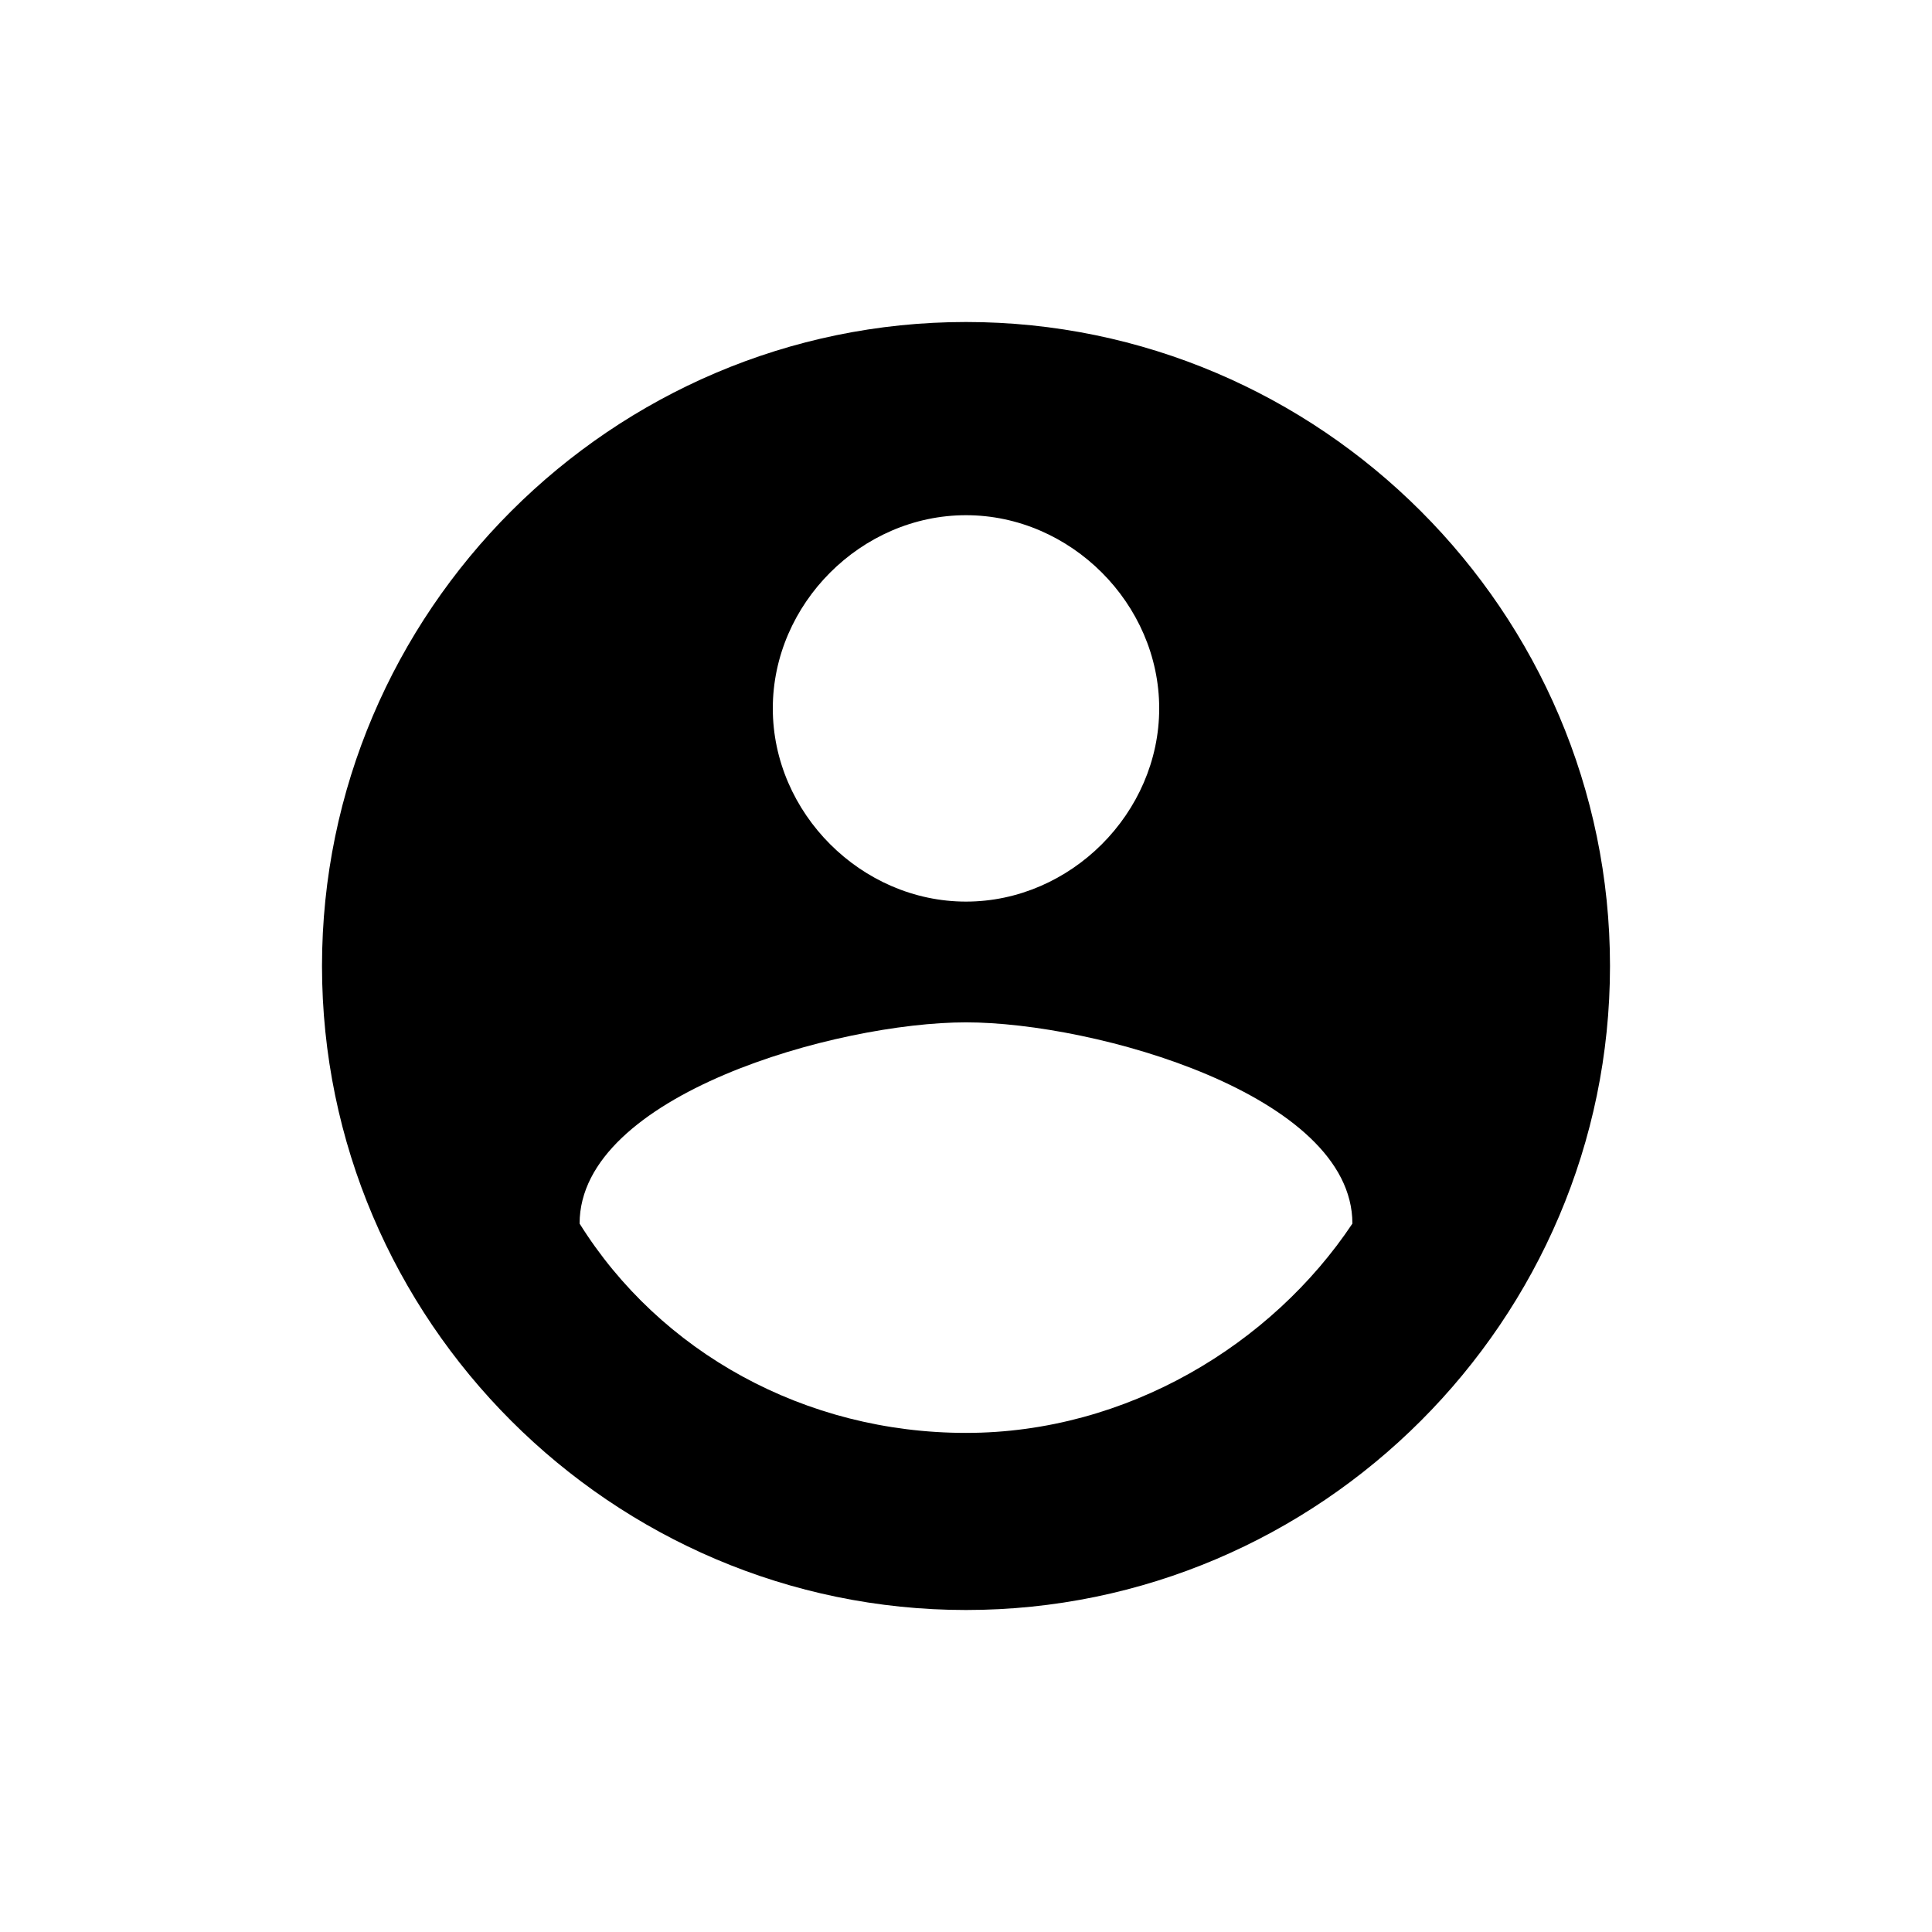
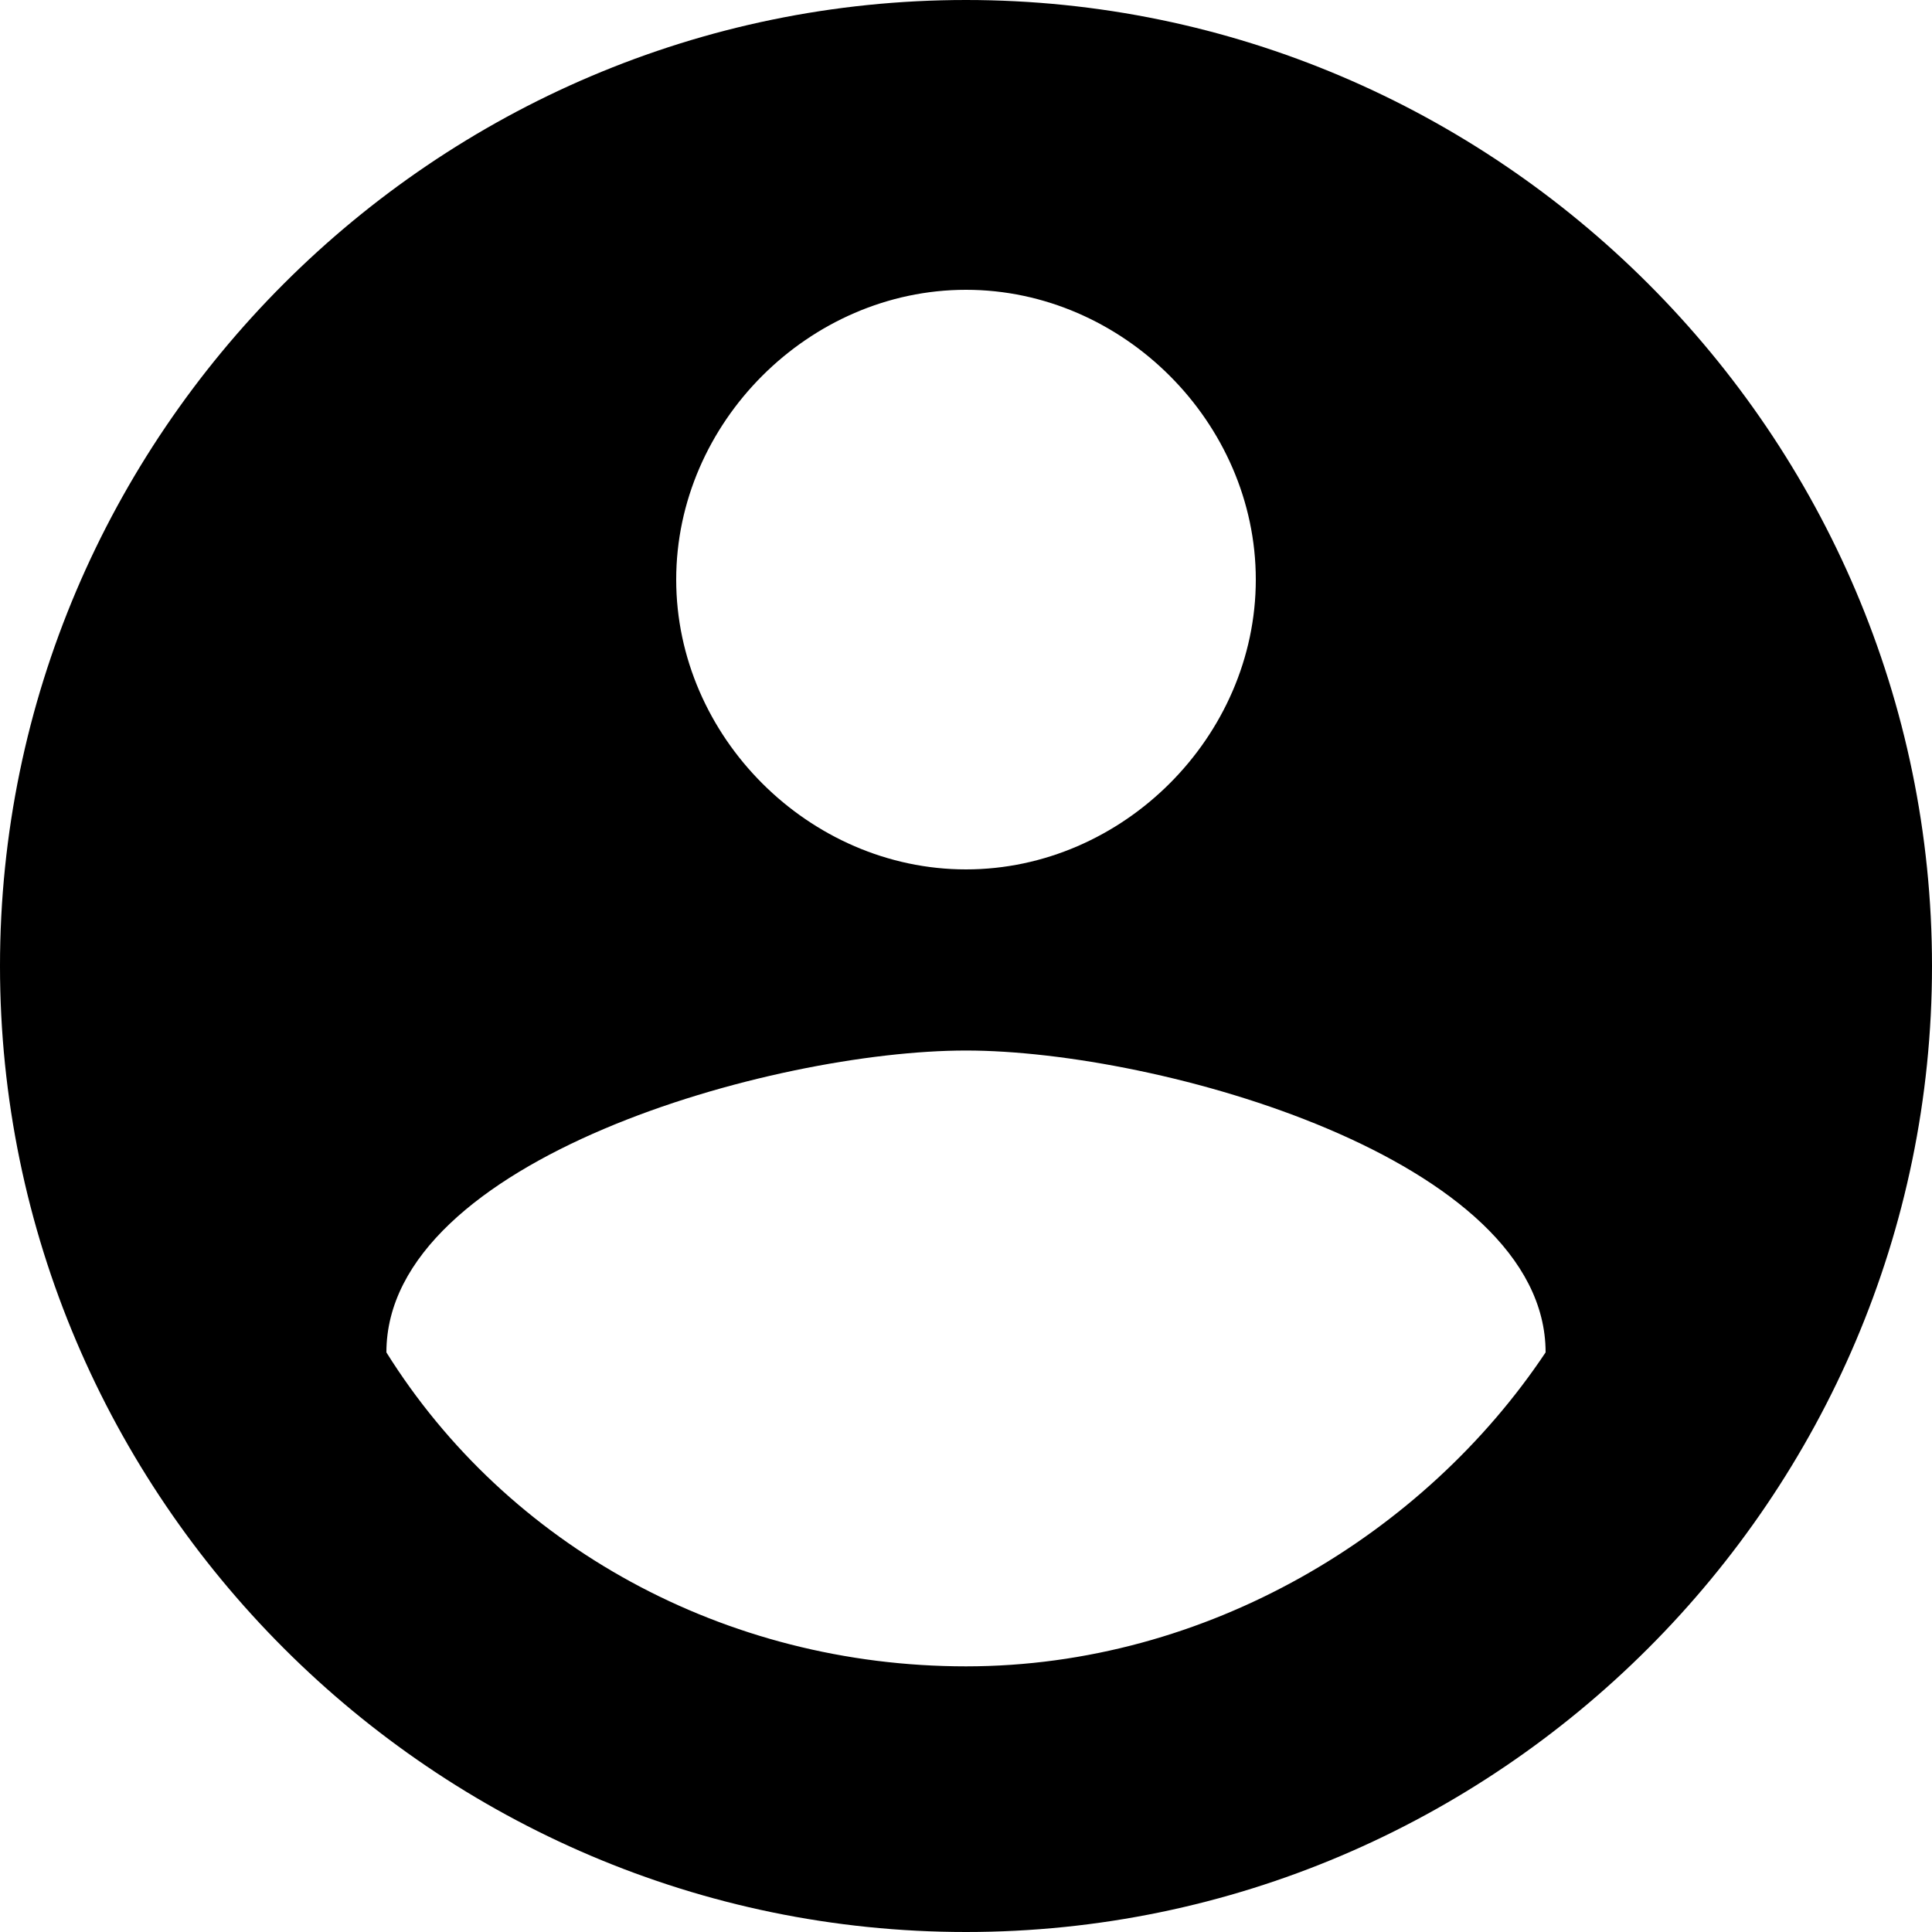
- <svg xmlns="http://www.w3.org/2000/svg" version="1.0" id="Calque_1" x="0px" y="0px" viewBox="0 0 24 24" style="enable-background:new 0 0 24 24;" xml:space="preserve">
-   <path d="M12,4c-4.4,0-8,3.6-8,8s3.6,8,8,8s8-3.6,8-8S16.4,4,12,4z M12,6.4c1.3,0,2.4,1.1,2.4,2.4s-1.1,2.4-2.4,2.4s-2.4-1.1-2.4-2.4  S10.7,6.4,12,6.4z M12,17.8c-2,0-3.8-1-4.8-2.6c0-1.6,3.2-2.5,4.8-2.5c1.6,0,4.8,0.9,4.8,2.5C15.8,16.7,14,17.8,12,17.8z" />
+ <svg xmlns="http://www.w3.org/2000/svg" version="1.1" id="Calque_1" x="0px" y="0px" viewBox="0 0 16 16" style="enable-background:new 0 0 16 16;" xml:space="preserve">
+   <path d="M8,0C3.6,0,0,3.6,0,8s3.6,8,8,8s8-3.6,8-8S12.4,0,8,0z M8,2.4c1.3,0,2.4,1.1,2.4,2.4S9.3,7.2,8,7.2S5.6,6.1,5.6,4.8  S6.7,2.4,8,2.4z M8,13.8c-2,0-3.8-1-4.8-2.6c0-1.6,3.2-2.5,4.8-2.5s4.8,0.9,4.8,2.5C11.8,12.7,10,13.8,8,13.8z" />
</svg>
